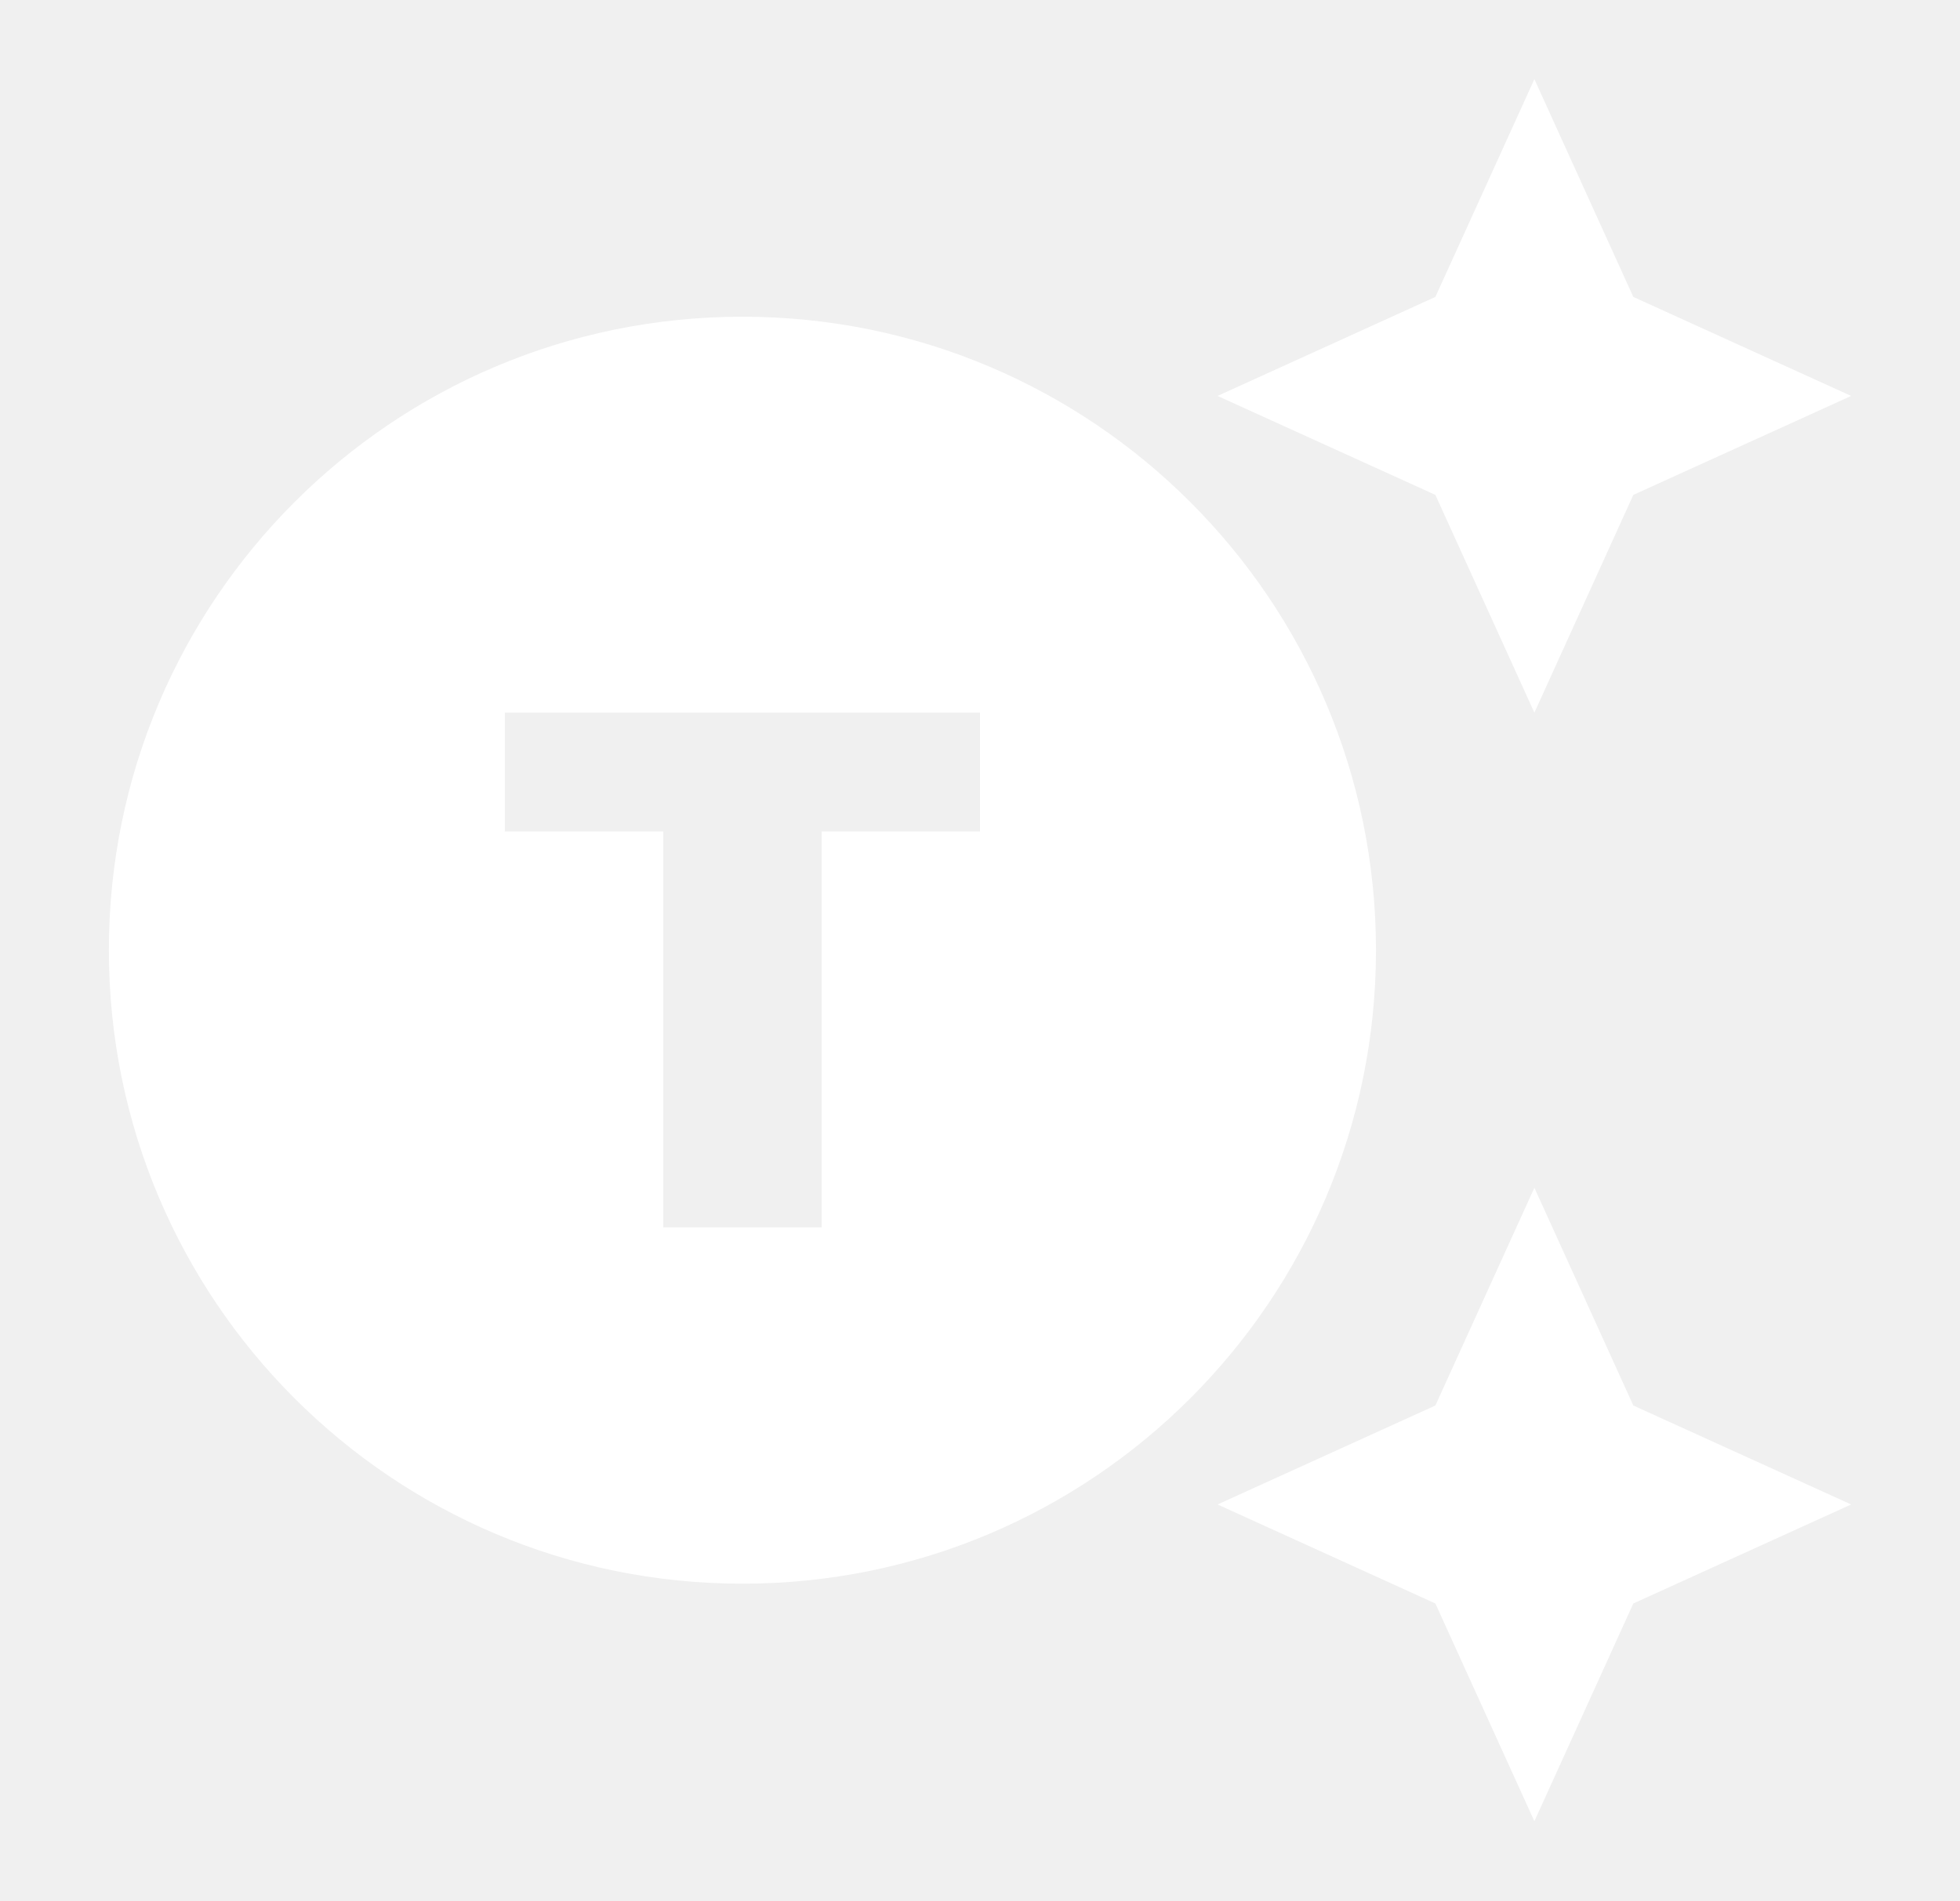
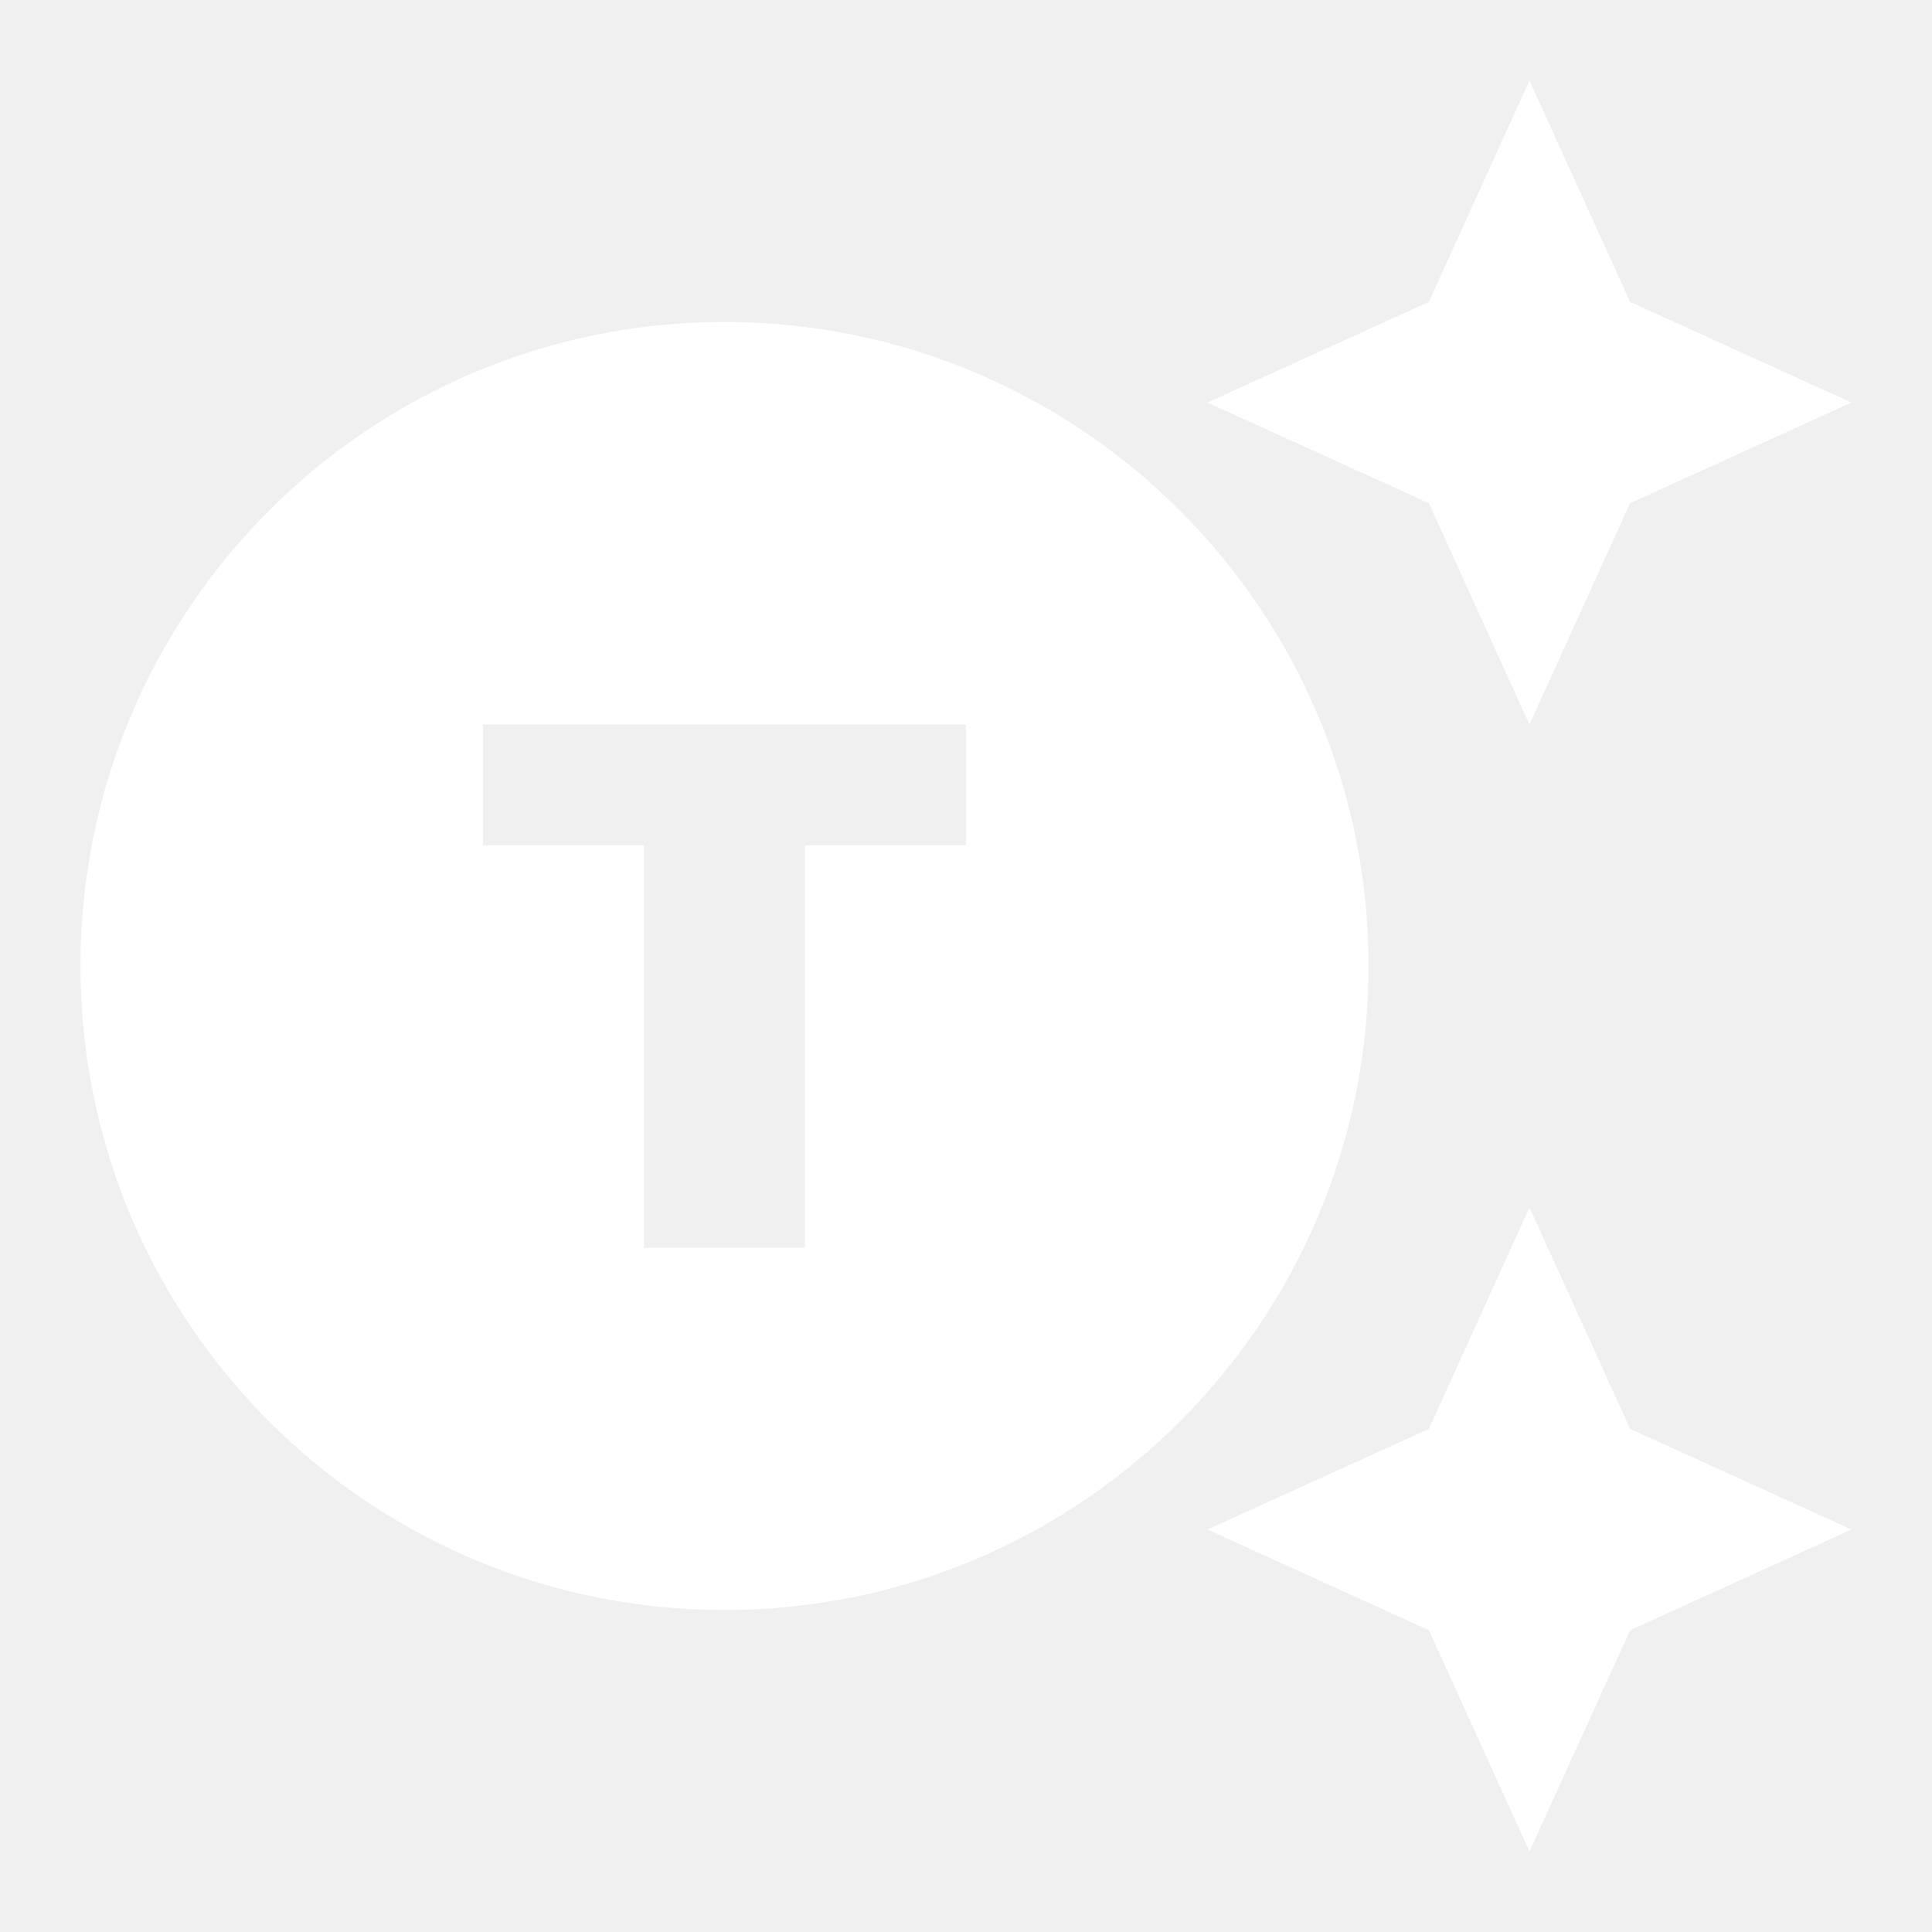
- <svg xmlns="http://www.w3.org/2000/svg" width="33" height="32" viewBox="0 0 33 32" fill="none">
-   <path d="M12.5 5.333C6.607 5.333 1.833 10.107 1.833 16C1.833 21.893 6.607 26.667 12.5 26.667C18.393 26.667 23.167 21.893 23.167 16C23.167 10.107 18.393 5.333 12.5 5.333ZM16.5 14H13.834V20.667H11.167V14H8.5V12H16.5V14ZM27.5 5L31.167 6.667L27.5 8.333L25.834 12L24.167 8.333L20.5 6.667L24.167 5L25.834 1.333L27.5 5ZM27.5 23.667L31.167 25.333L27.5 27L25.834 30.667L24.167 27L20.5 25.333L24.167 23.667L25.834 20L27.5 23.667Z" fill="white" />
+ <svg xmlns="http://www.w3.org/2000/svg" width="32" height="32" viewBox="0 0 32 32" fill="none">
+   <path d="M16 14.5H16.5V14V12V11.5H16H8H7.5V12V14V14.5H8H10.167V20.667V21.167H10.667H13.333H13.833V20.667V14.5H16ZM26.545 5.207L26.622 5.378L26.793 5.455L29.458 6.667L26.793 7.878L26.622 7.956L26.545 8.126L25.333 10.792L24.122 8.126L24.044 7.956L23.874 7.878L21.208 6.667L23.874 5.455L24.044 5.378L24.122 5.207L25.333 2.542L26.545 5.207ZM26.545 23.874L26.622 24.044L26.793 24.122L29.458 25.333L26.793 26.545L26.622 26.622L26.545 26.793L25.333 29.458L24.122 26.793L24.044 26.622L23.874 26.545L21.208 25.333L23.874 24.122L24.044 24.044L24.122 23.874L25.333 21.208L26.545 23.874ZM1.833 16C1.833 10.383 6.383 5.833 12 5.833C17.617 5.833 22.167 10.383 22.167 16C22.167 21.617 17.617 26.167 12 26.167C6.383 26.167 1.833 21.617 1.833 16Z" fill="white" stroke="white" />
</svg>
